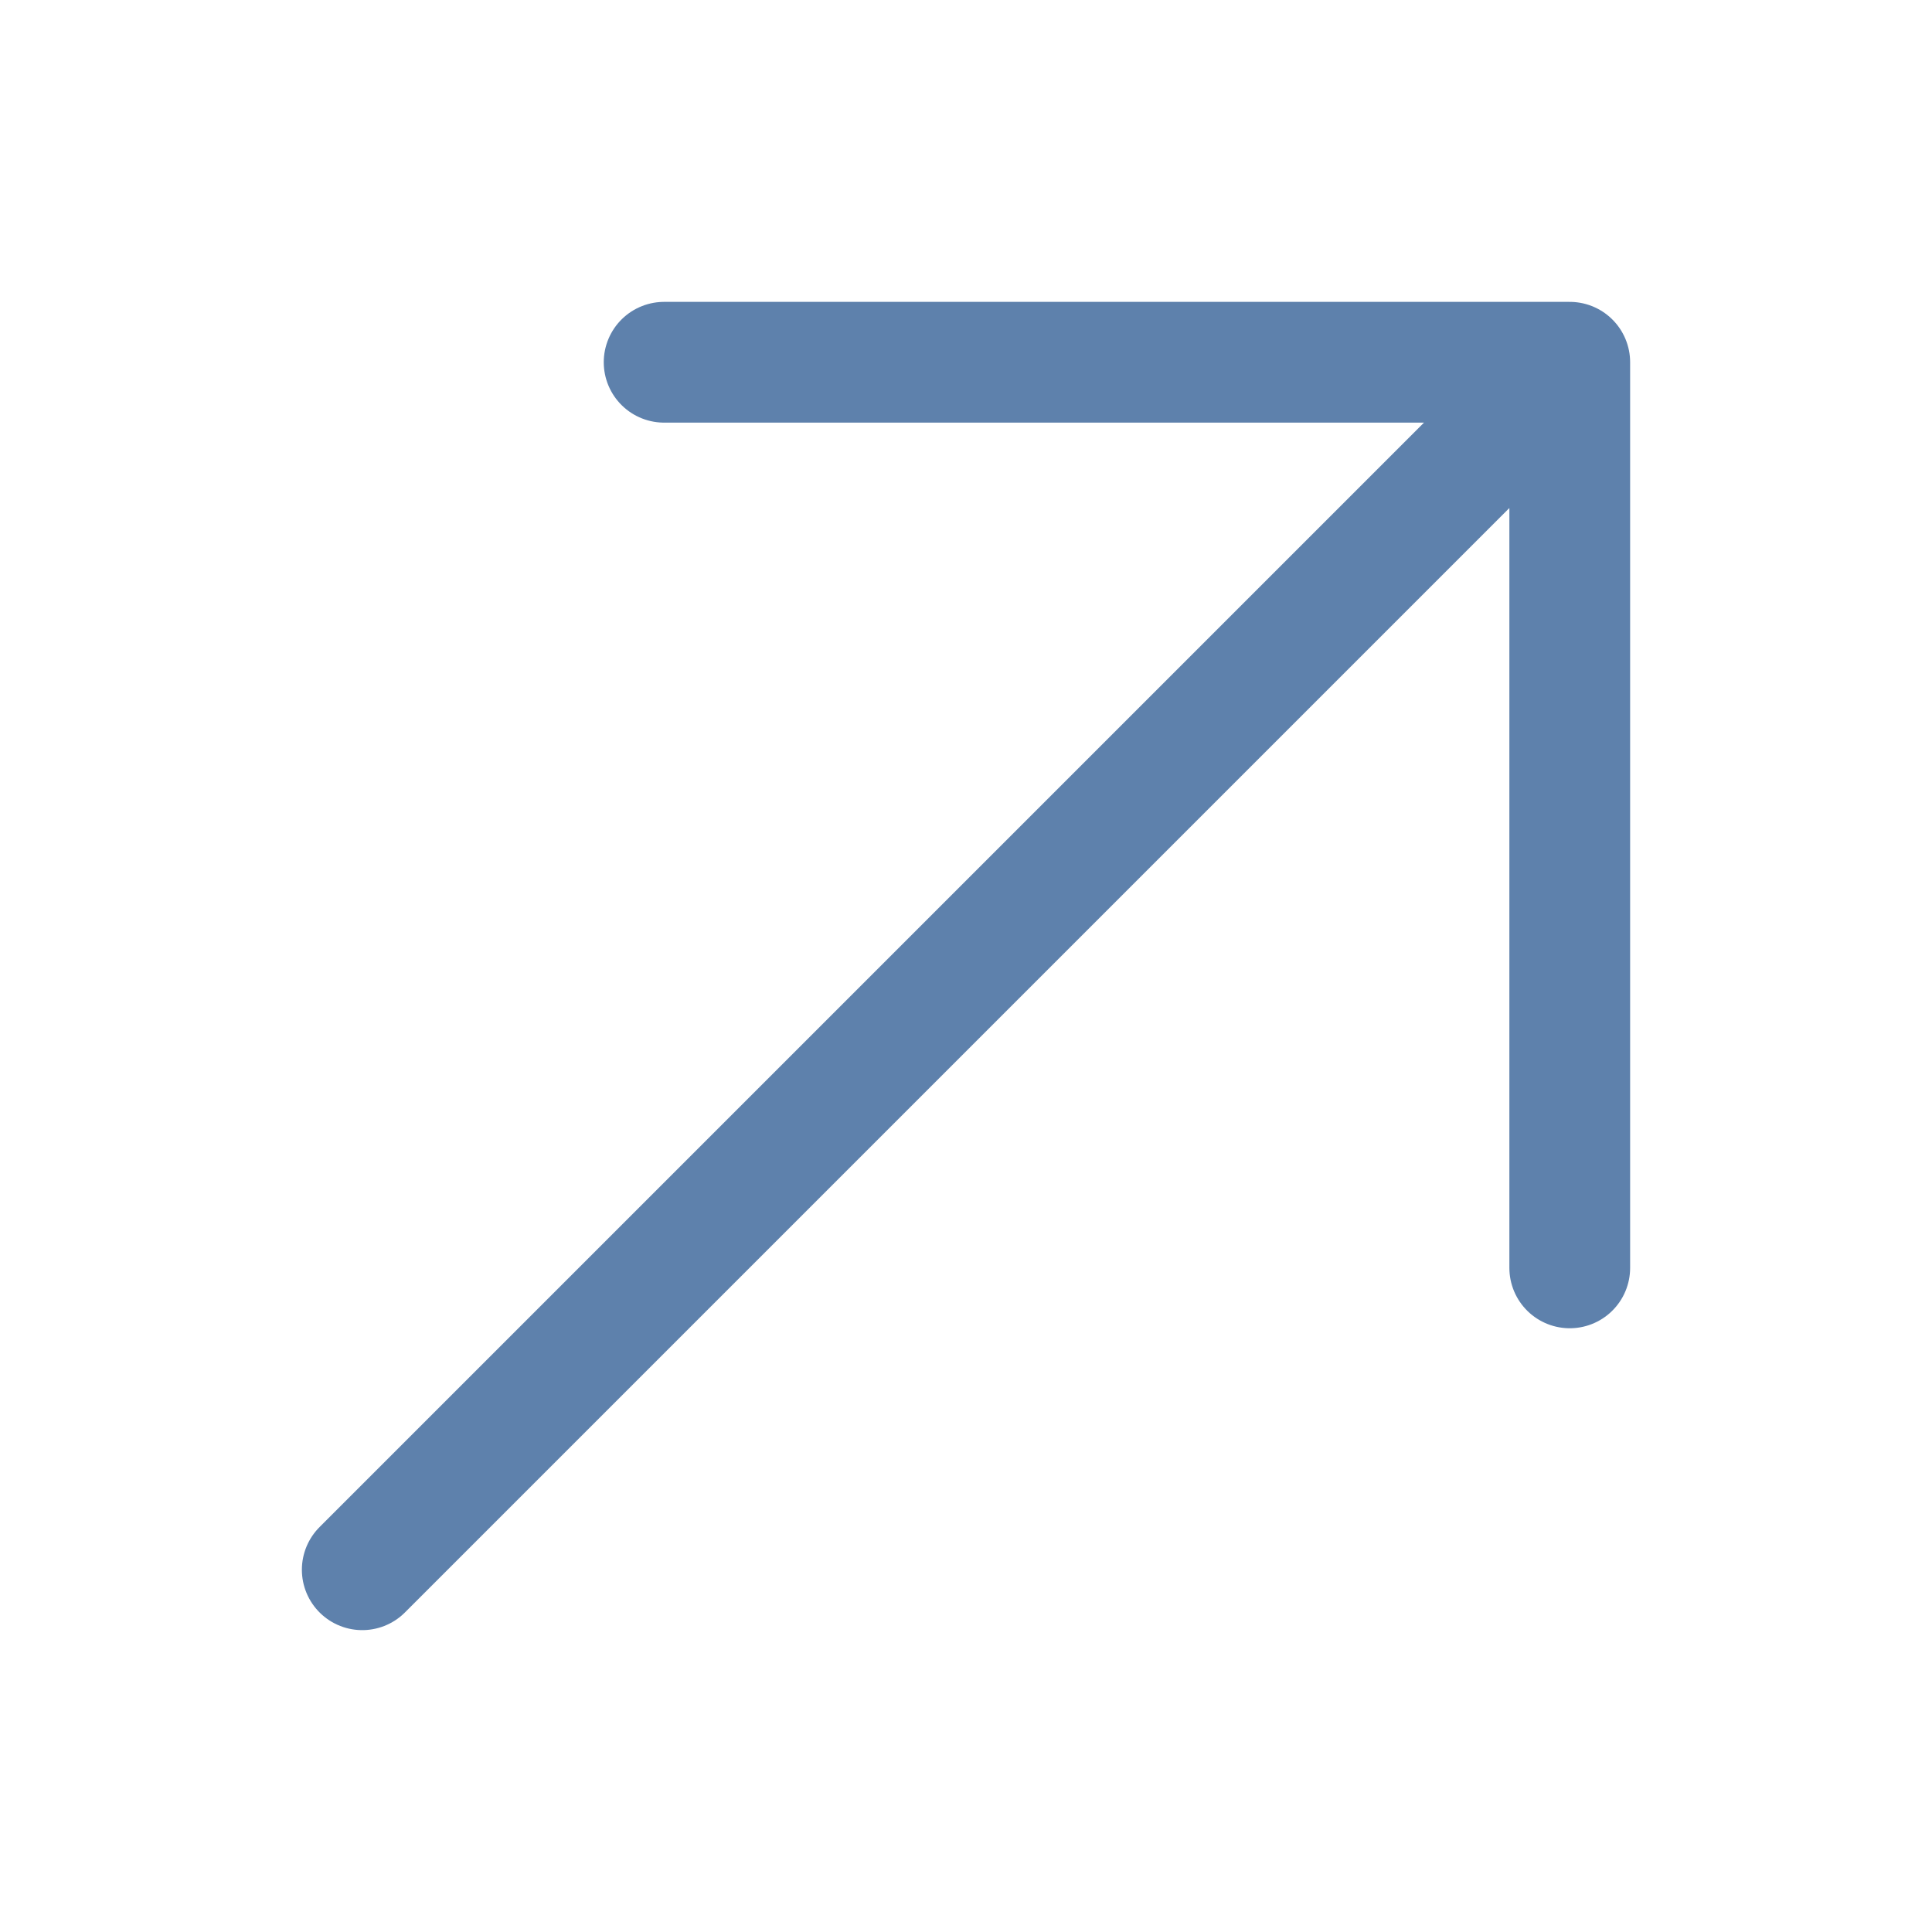
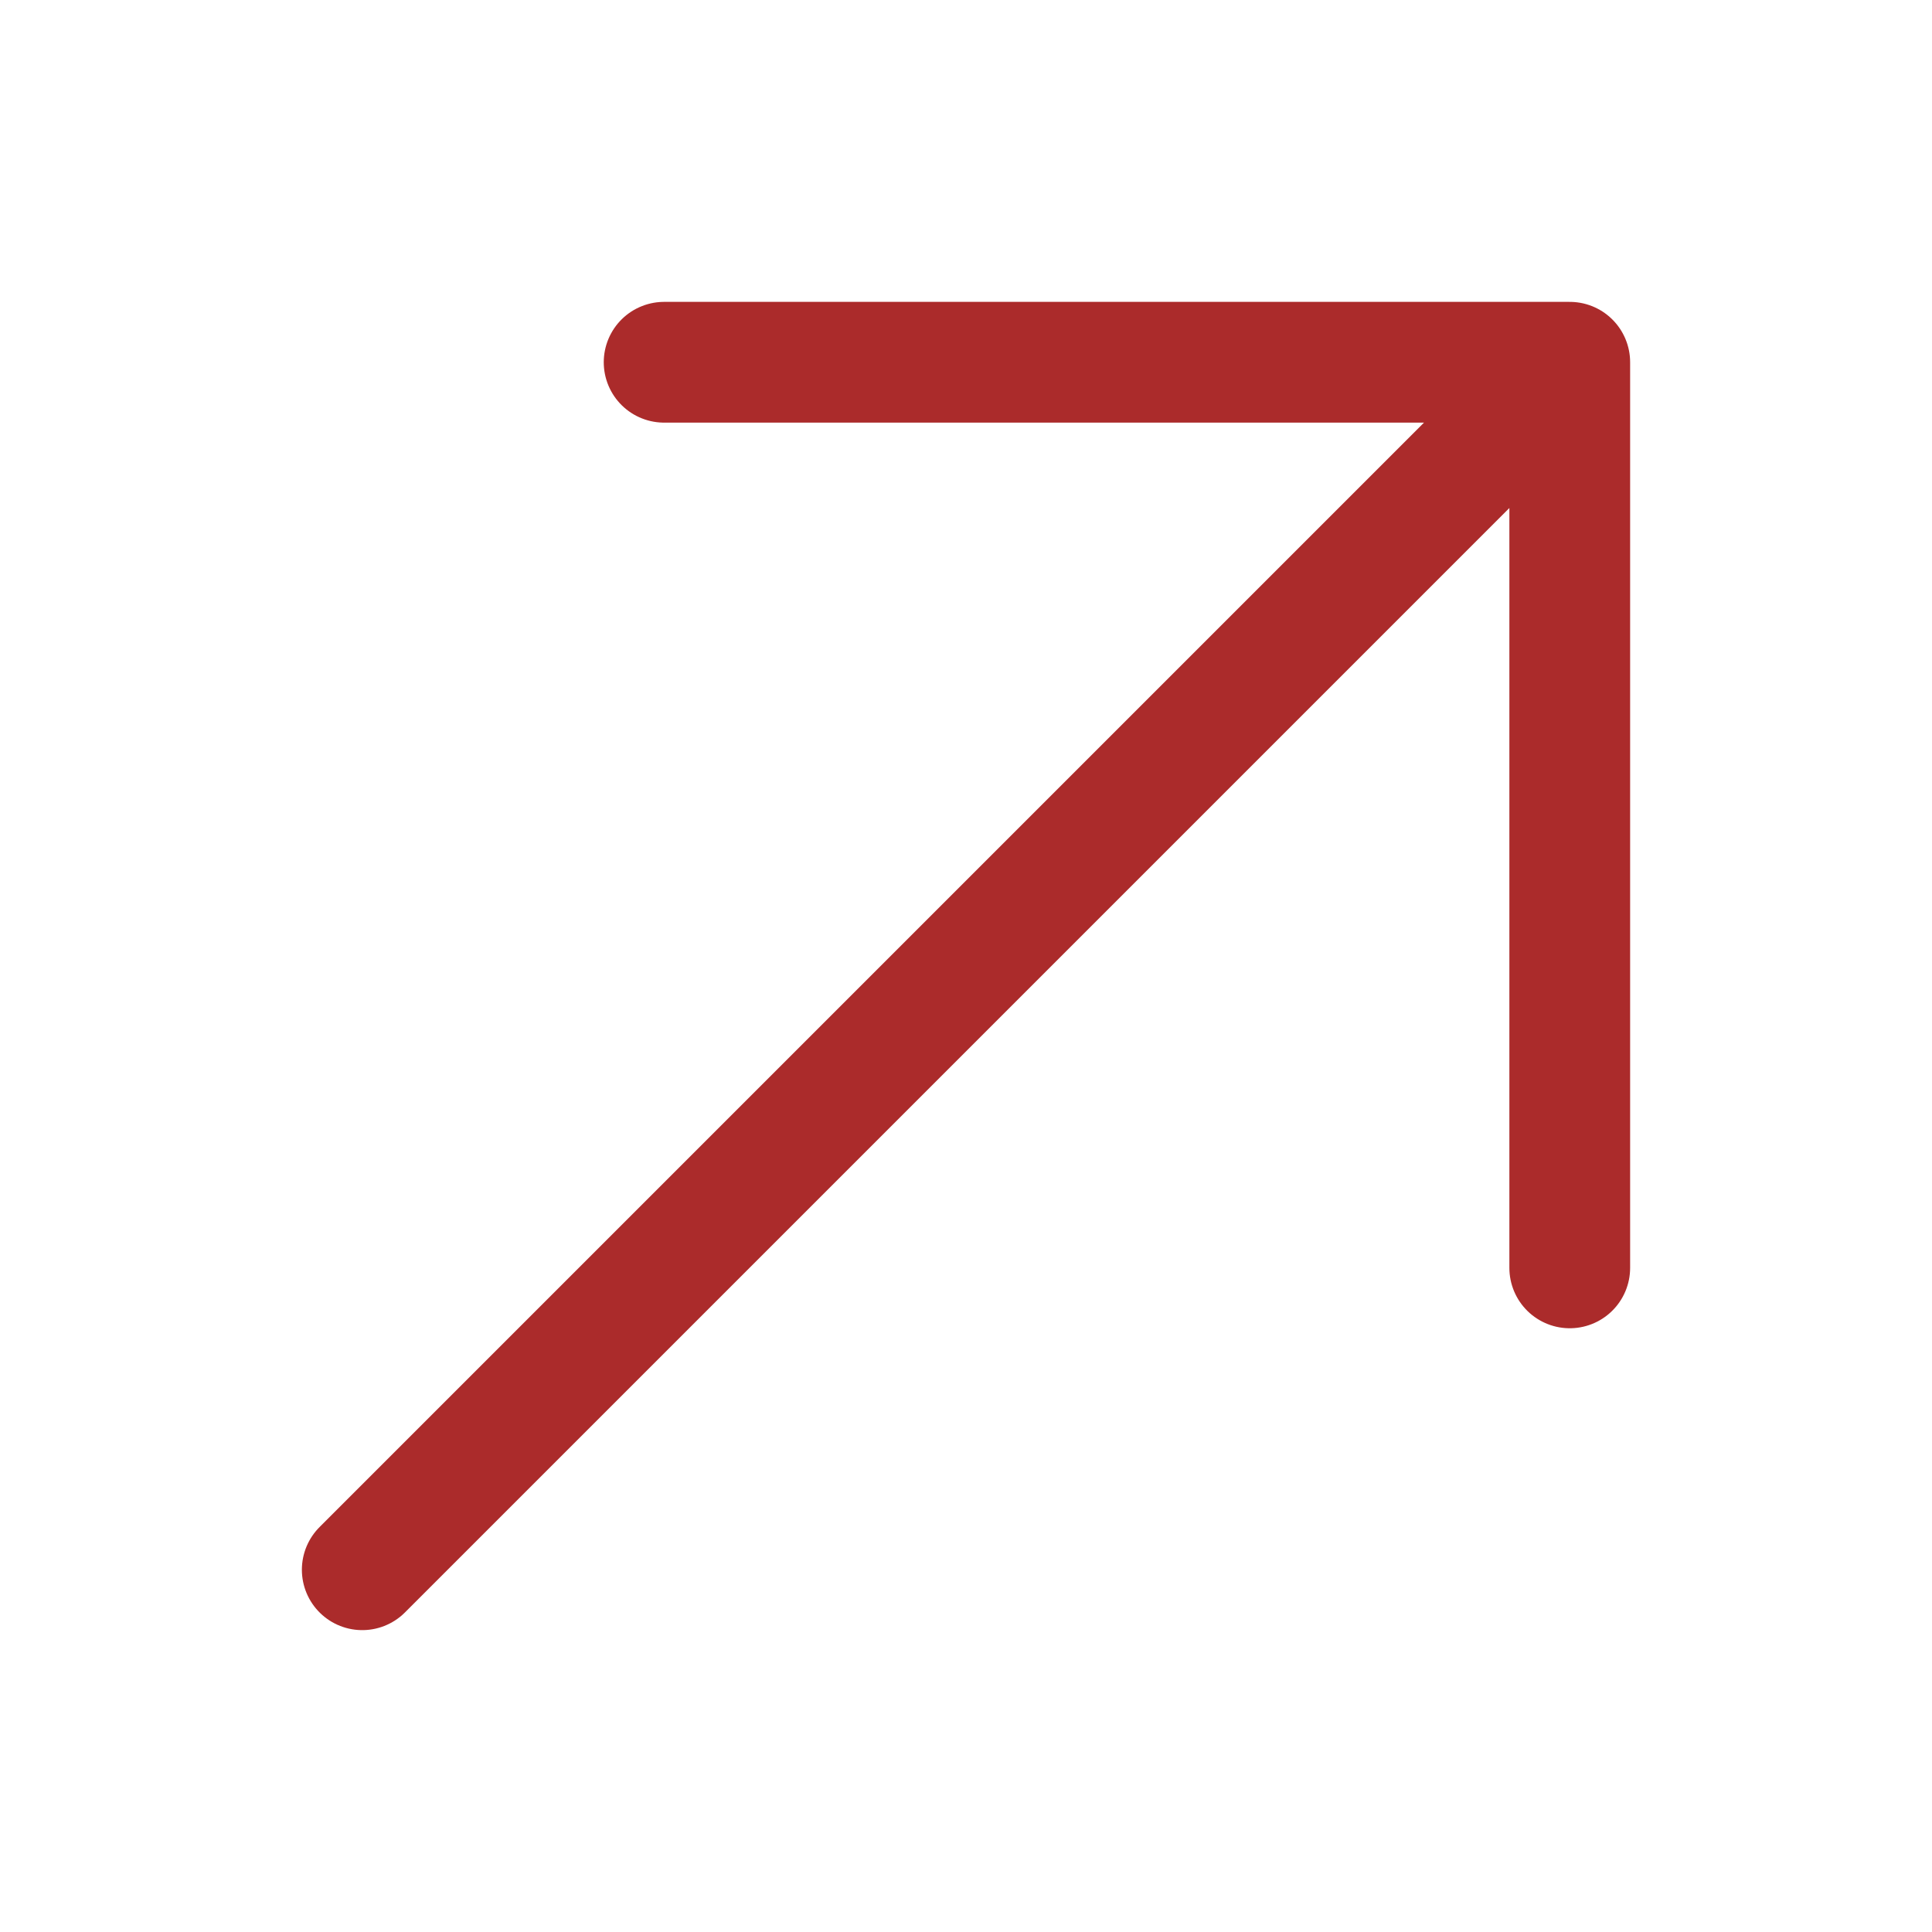
- <svg xmlns="http://www.w3.org/2000/svg" fill="none" viewBox="0 0 24 24" stroke-width="1.5" stroke="#5e81ac">
+ <svg xmlns="http://www.w3.org/2000/svg" fill="none" viewBox="0 0 24 24" stroke-width="1.5" stroke="#ab2b2b">
  <path stroke-linecap="round" stroke-linejoin="round" d="M4.5 19.5l15-15m0 0H8.25m11.25 0v11.25" />
</svg>
